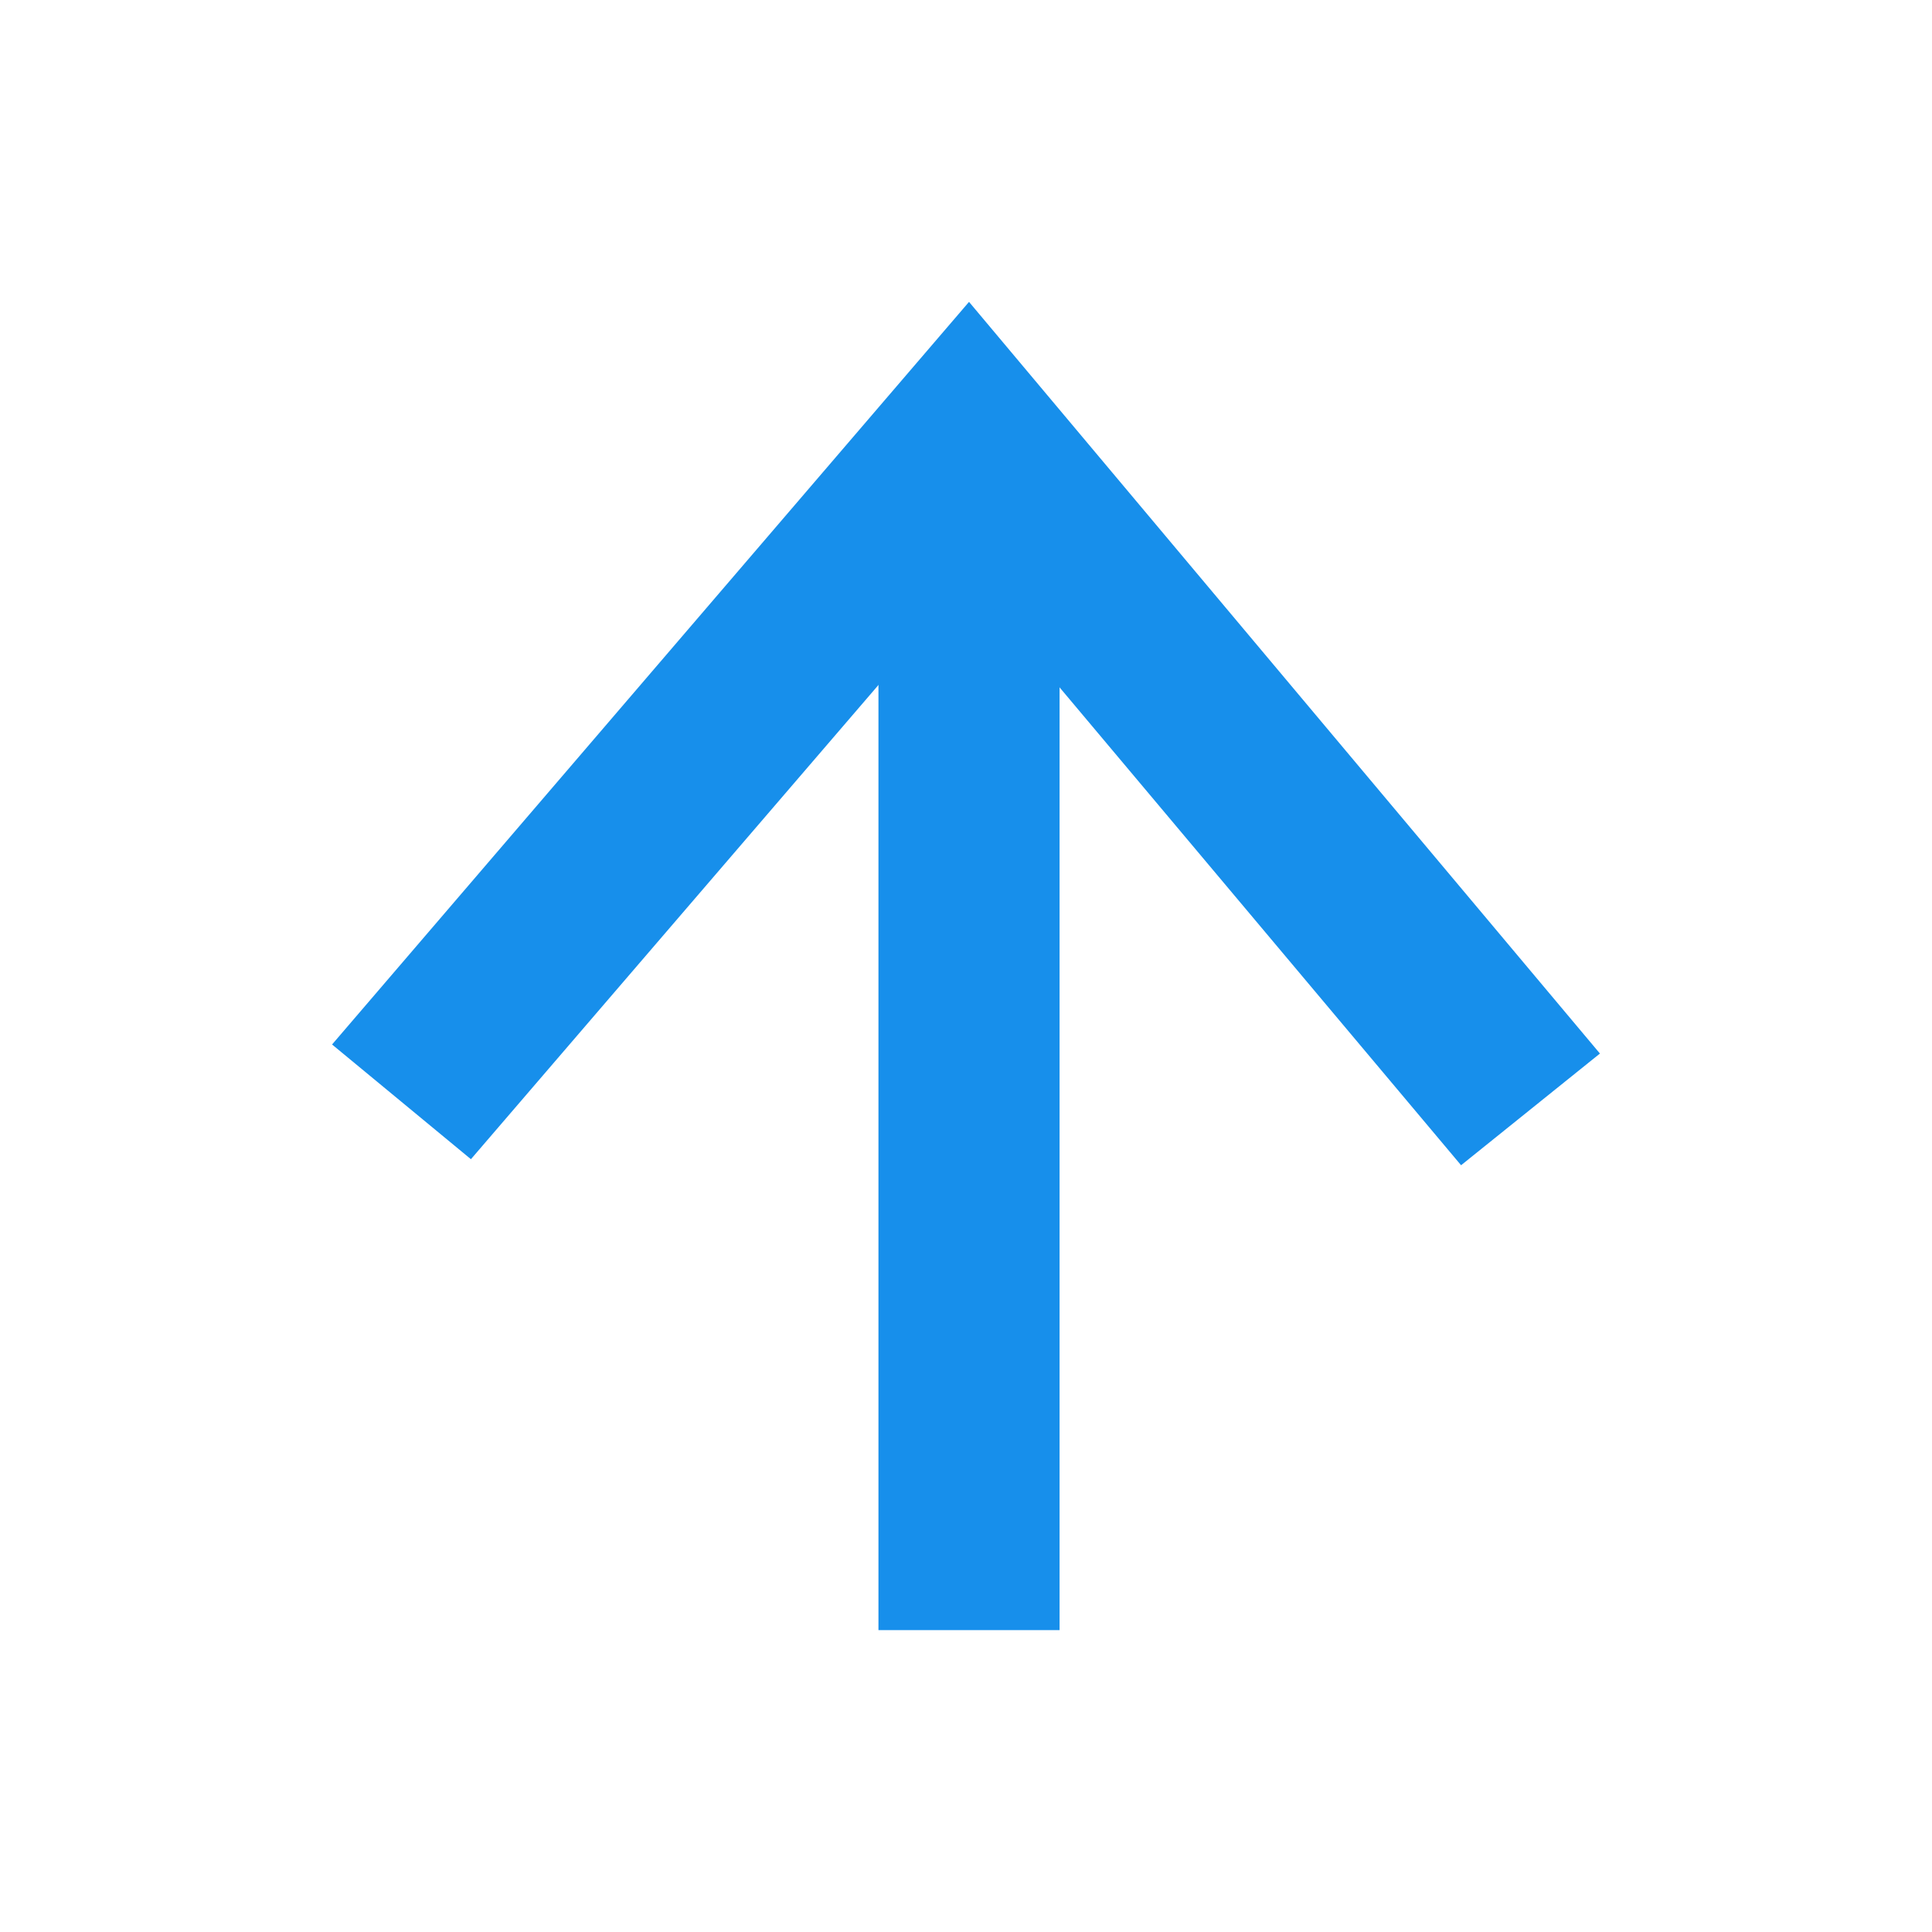
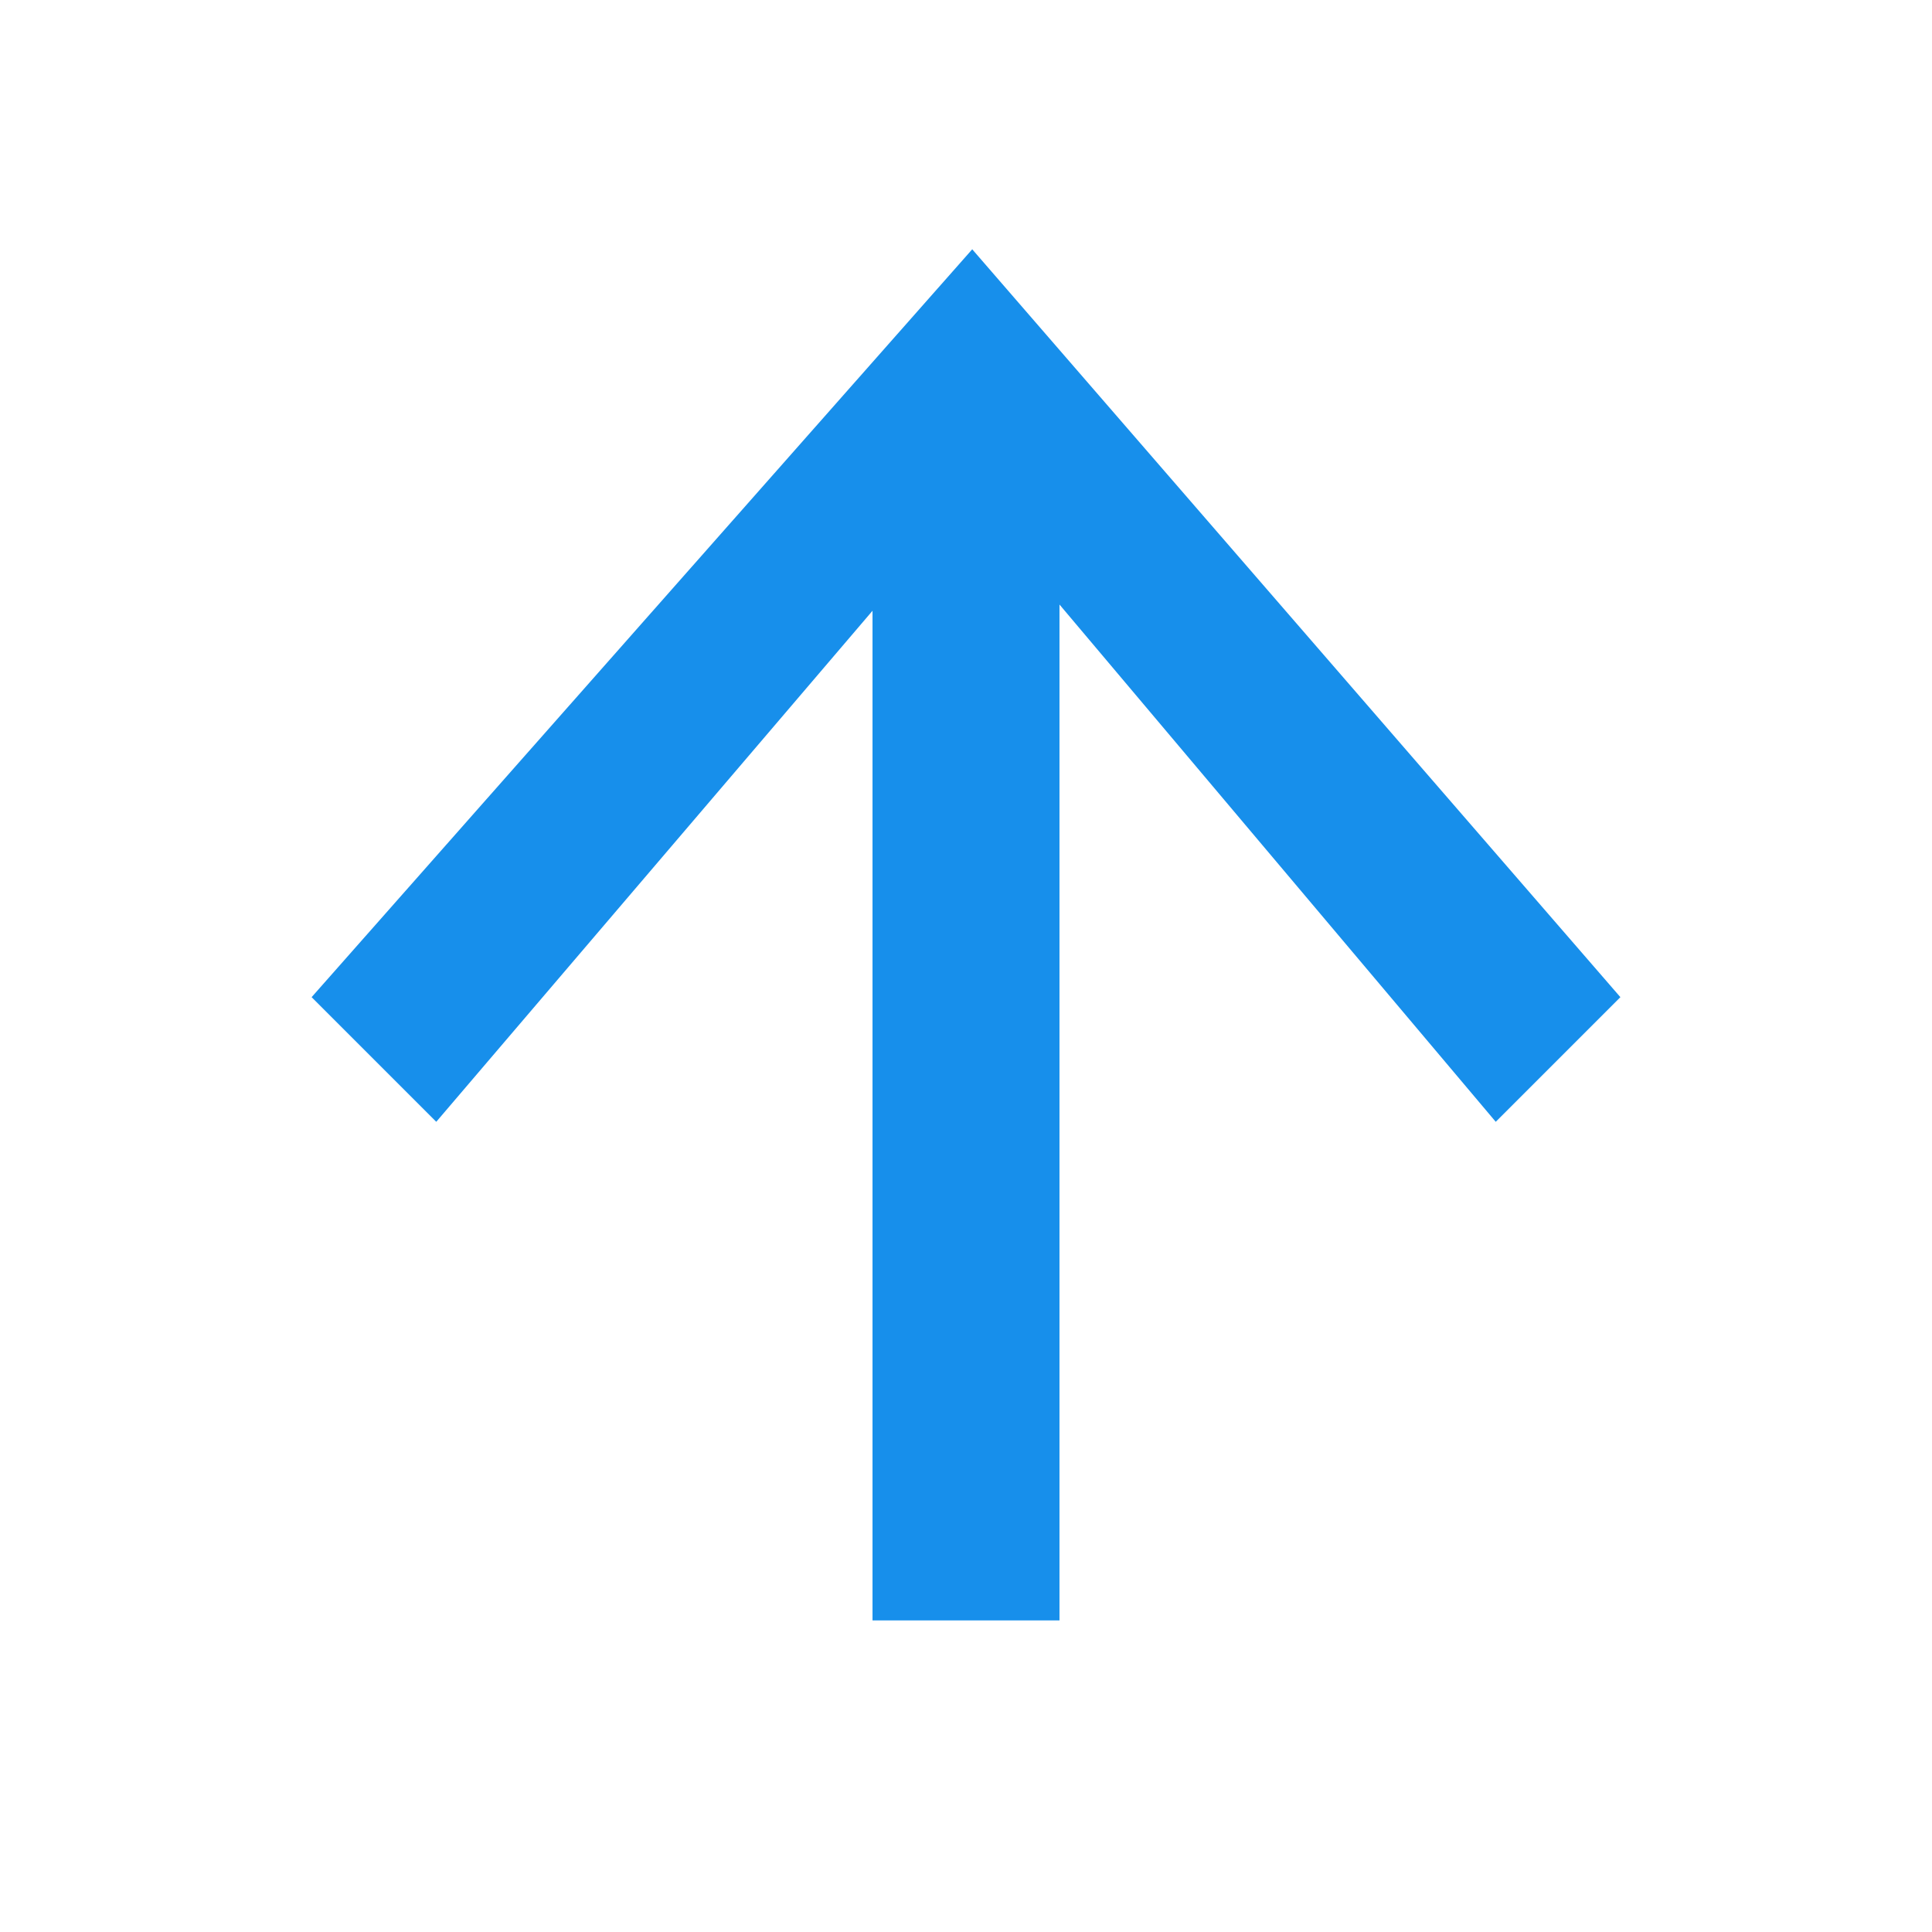
- <svg xmlns="http://www.w3.org/2000/svg" version="1.1" id="Layer_1" x="0px" y="0px" viewBox="0 0 64 64" enable-background="new 0 0 64 64" xml:space="preserve">
-   <g>
-     <g>
-       <rect x="29.1" y="14.7" fill="#178FEB" width="6" height="39.3" />
-     </g>
-     <g>
-       <polygon fill="#178FEB" points="48.4,38.6 32.1,19.2 15.6,38.4 11,34.6 32.1,10 53,34.9   " />
-     </g>
-   </g>
+ <svg xmlns="http://www.w3.org/2000/svg" version="1.1" id="Layer_1" x="0px" y="0px" viewBox="0 0 31 31" enable-background="new 0 0 31 31" xml:space="preserve">
+   <polygon fill="#178FEB" points="26,16 15.6,4 5,16 7,18 14,9.8 14,26 17,26 17,9.7 24,18 " />
</svg>
